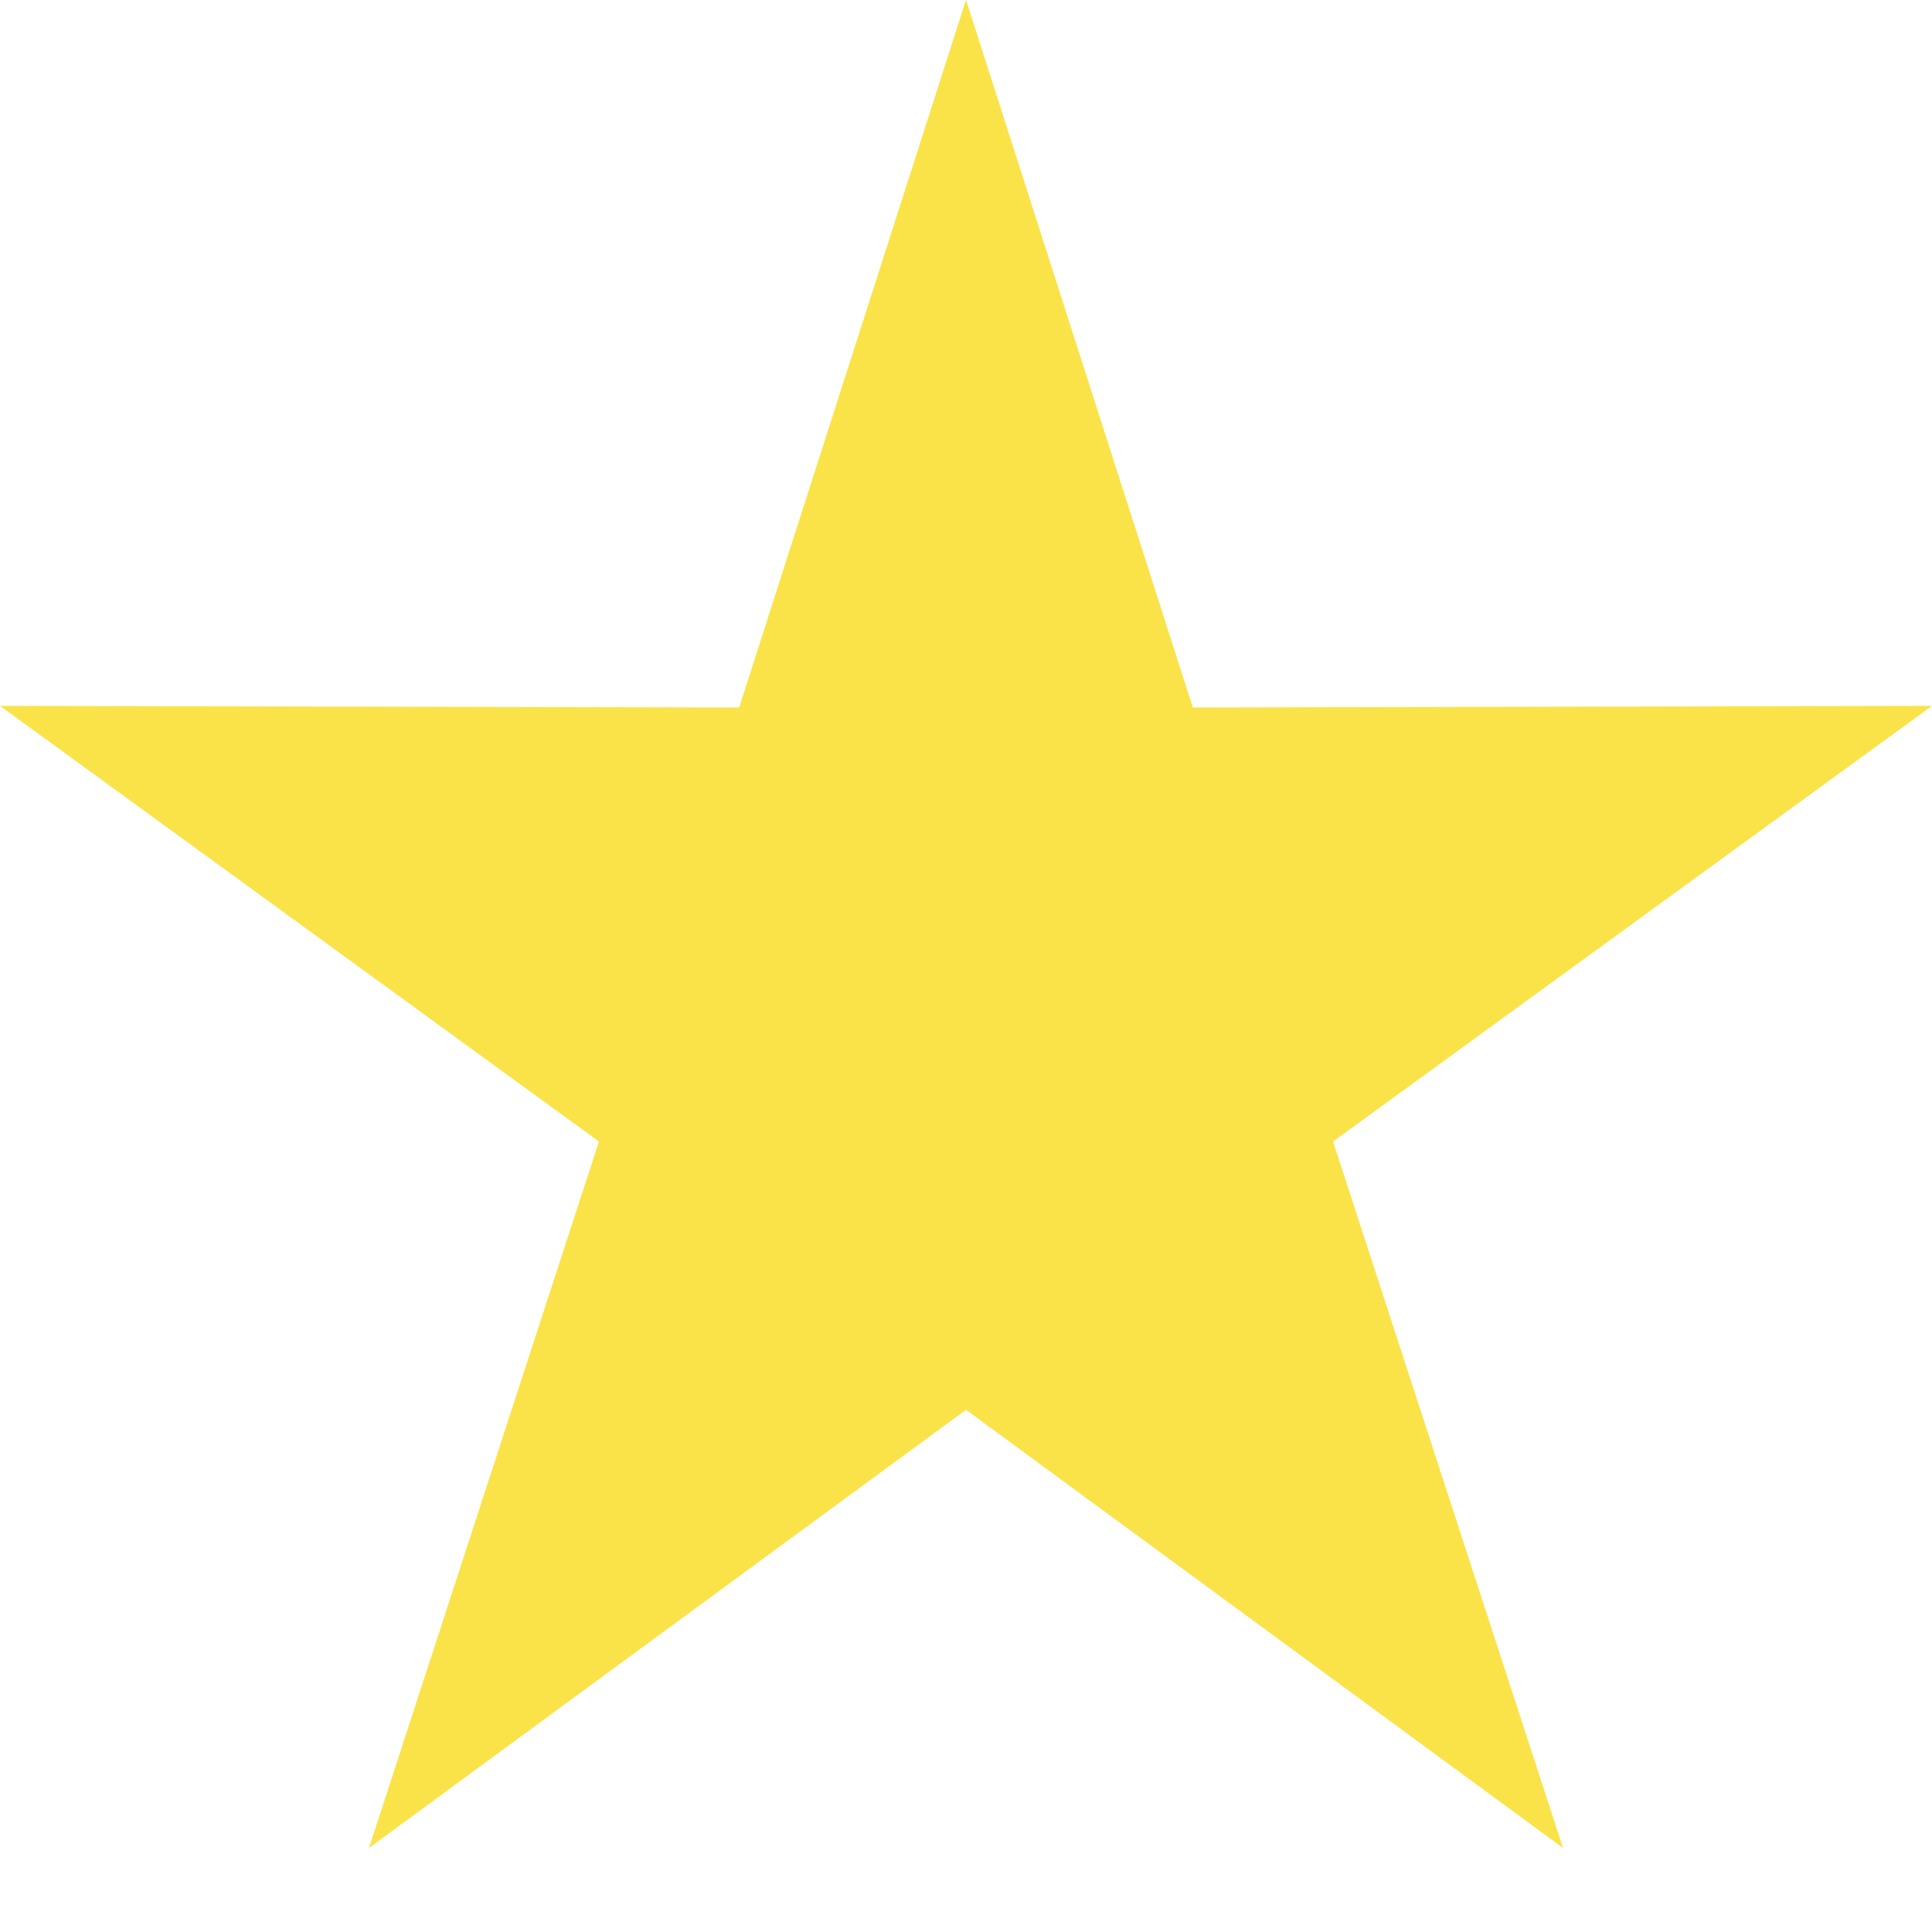
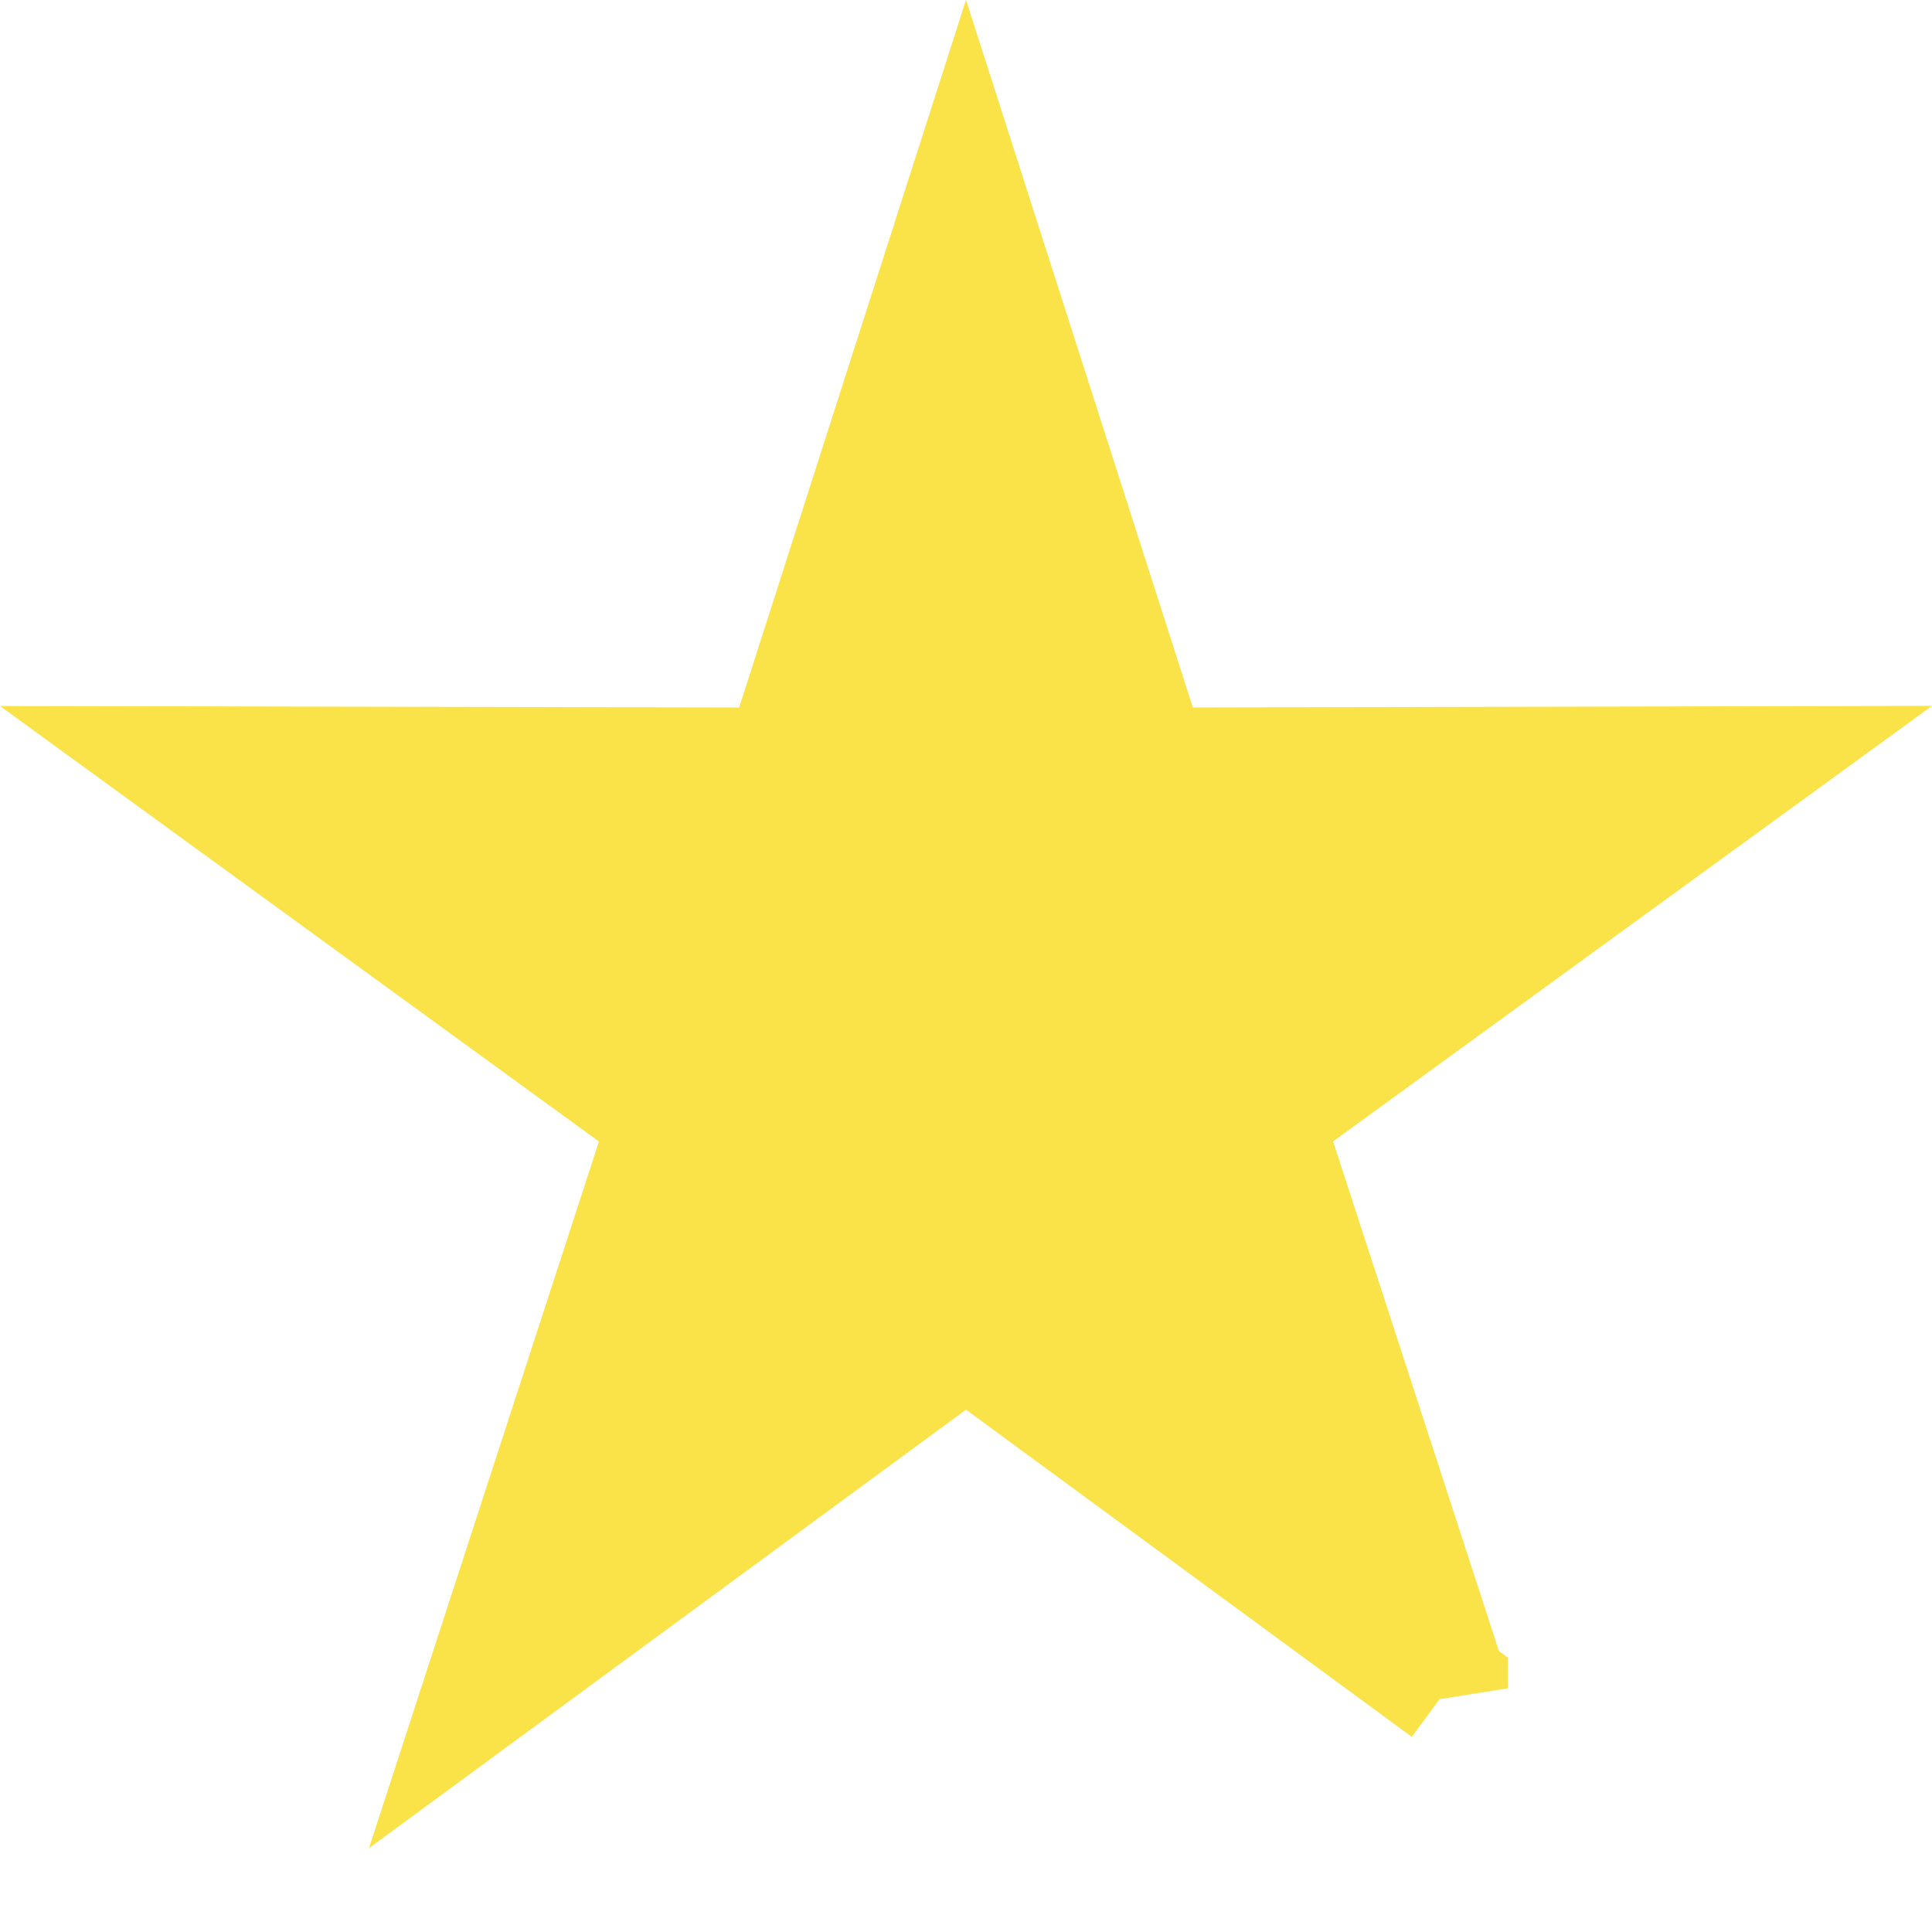
- <svg xmlns="http://www.w3.org/2000/svg" width="16px" height="16px" viewBox="0 0 16 16" version="1.1">
-   <defs />
-   <g id="WEB-mobile---redesign" stroke="none" stroke-width="1" fill="#FAE348" fill-rule="evenodd">
-     <g id="Mobile-Search-Loggedd-in" transform="translate(-10, -150)" stroke="#FAE348">
-       <path d="M21.988,163.982 L20.452,159.263 L24.458,156.349 L19.514,156.36 L18,151.637 L16.486,156.36 L11.542,156.349 L15.548,159.263 L14.012,163.982 L18,161.055 L21.988,163.982 Z" id="star-blue-unfilled" />
-     </g>
-   </g>
+ <svg xmlns="http://www.w3.org/2000/svg" width="16" height="16" viewBox="0 0 16 16">
+   <path d="M11.988 13.982l-1.536-4.72 4.006-2.913-4.944.011L8 1.637 6.486 6.36l-4.944-.01 4.006 2.913-1.536 4.72L8 11.054l3.988 2.927z" stroke="#FAE348" fill="#FAE348" fill-rule="evenodd" />
</svg>
